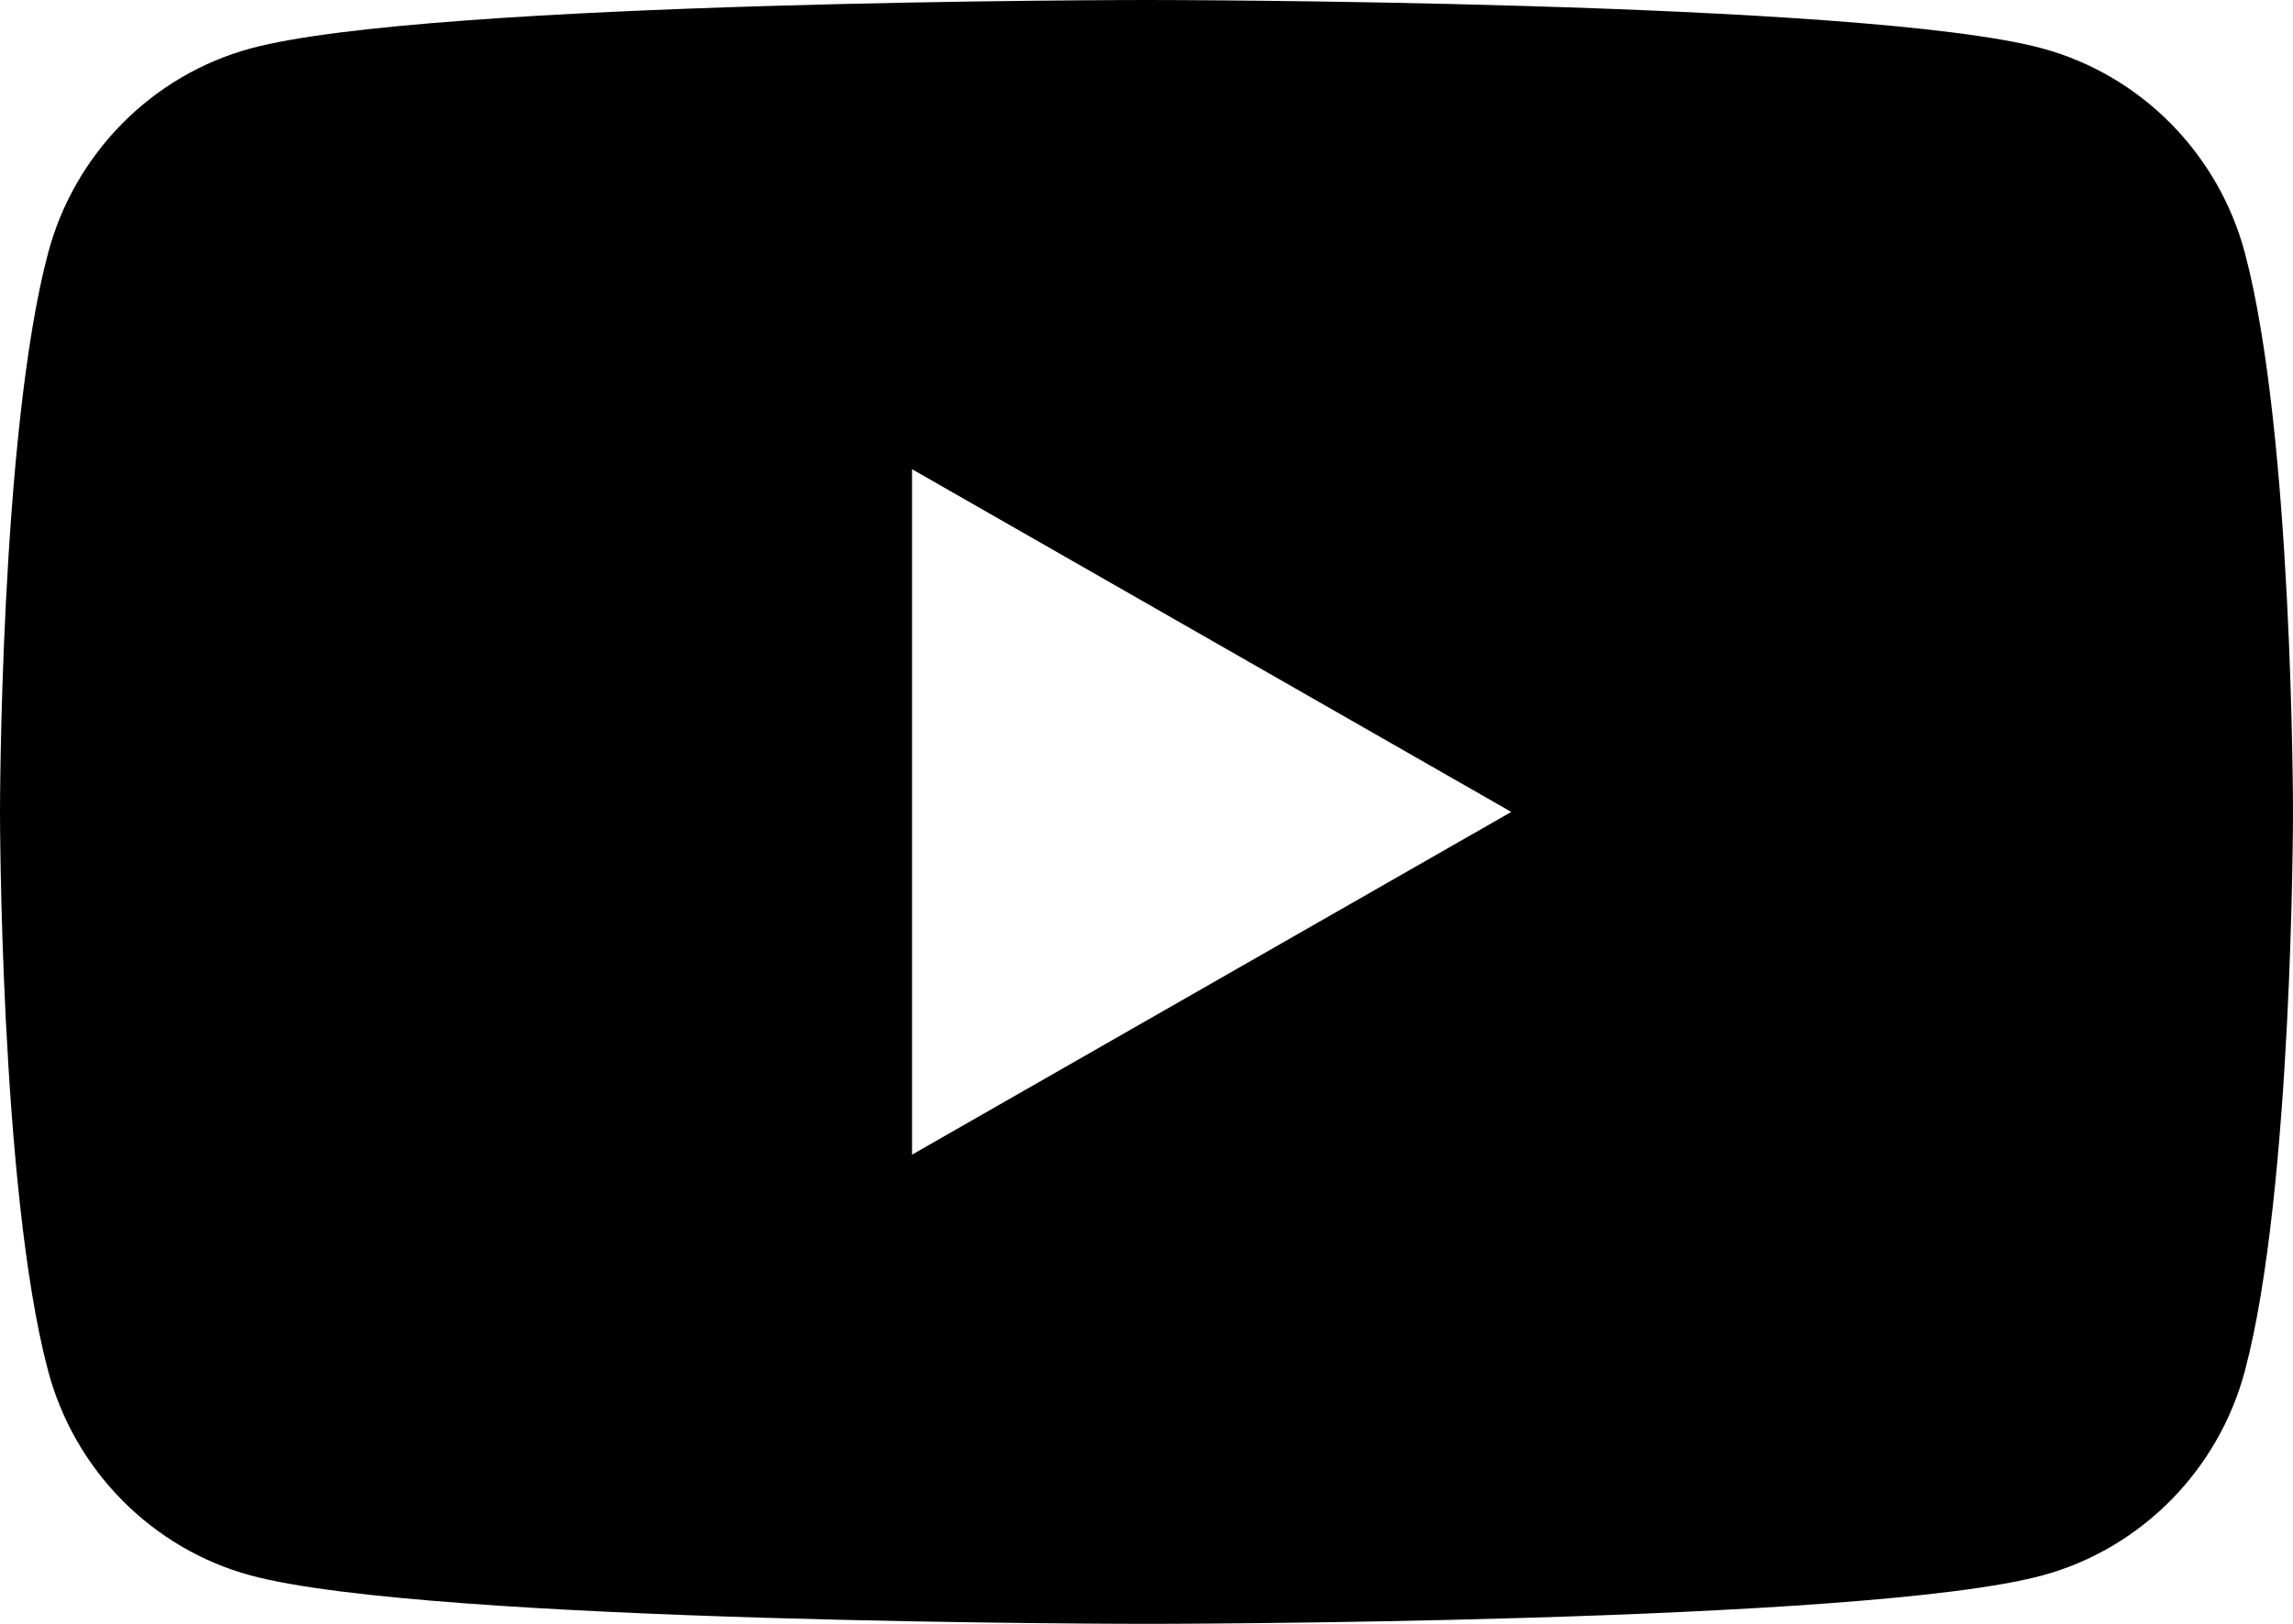
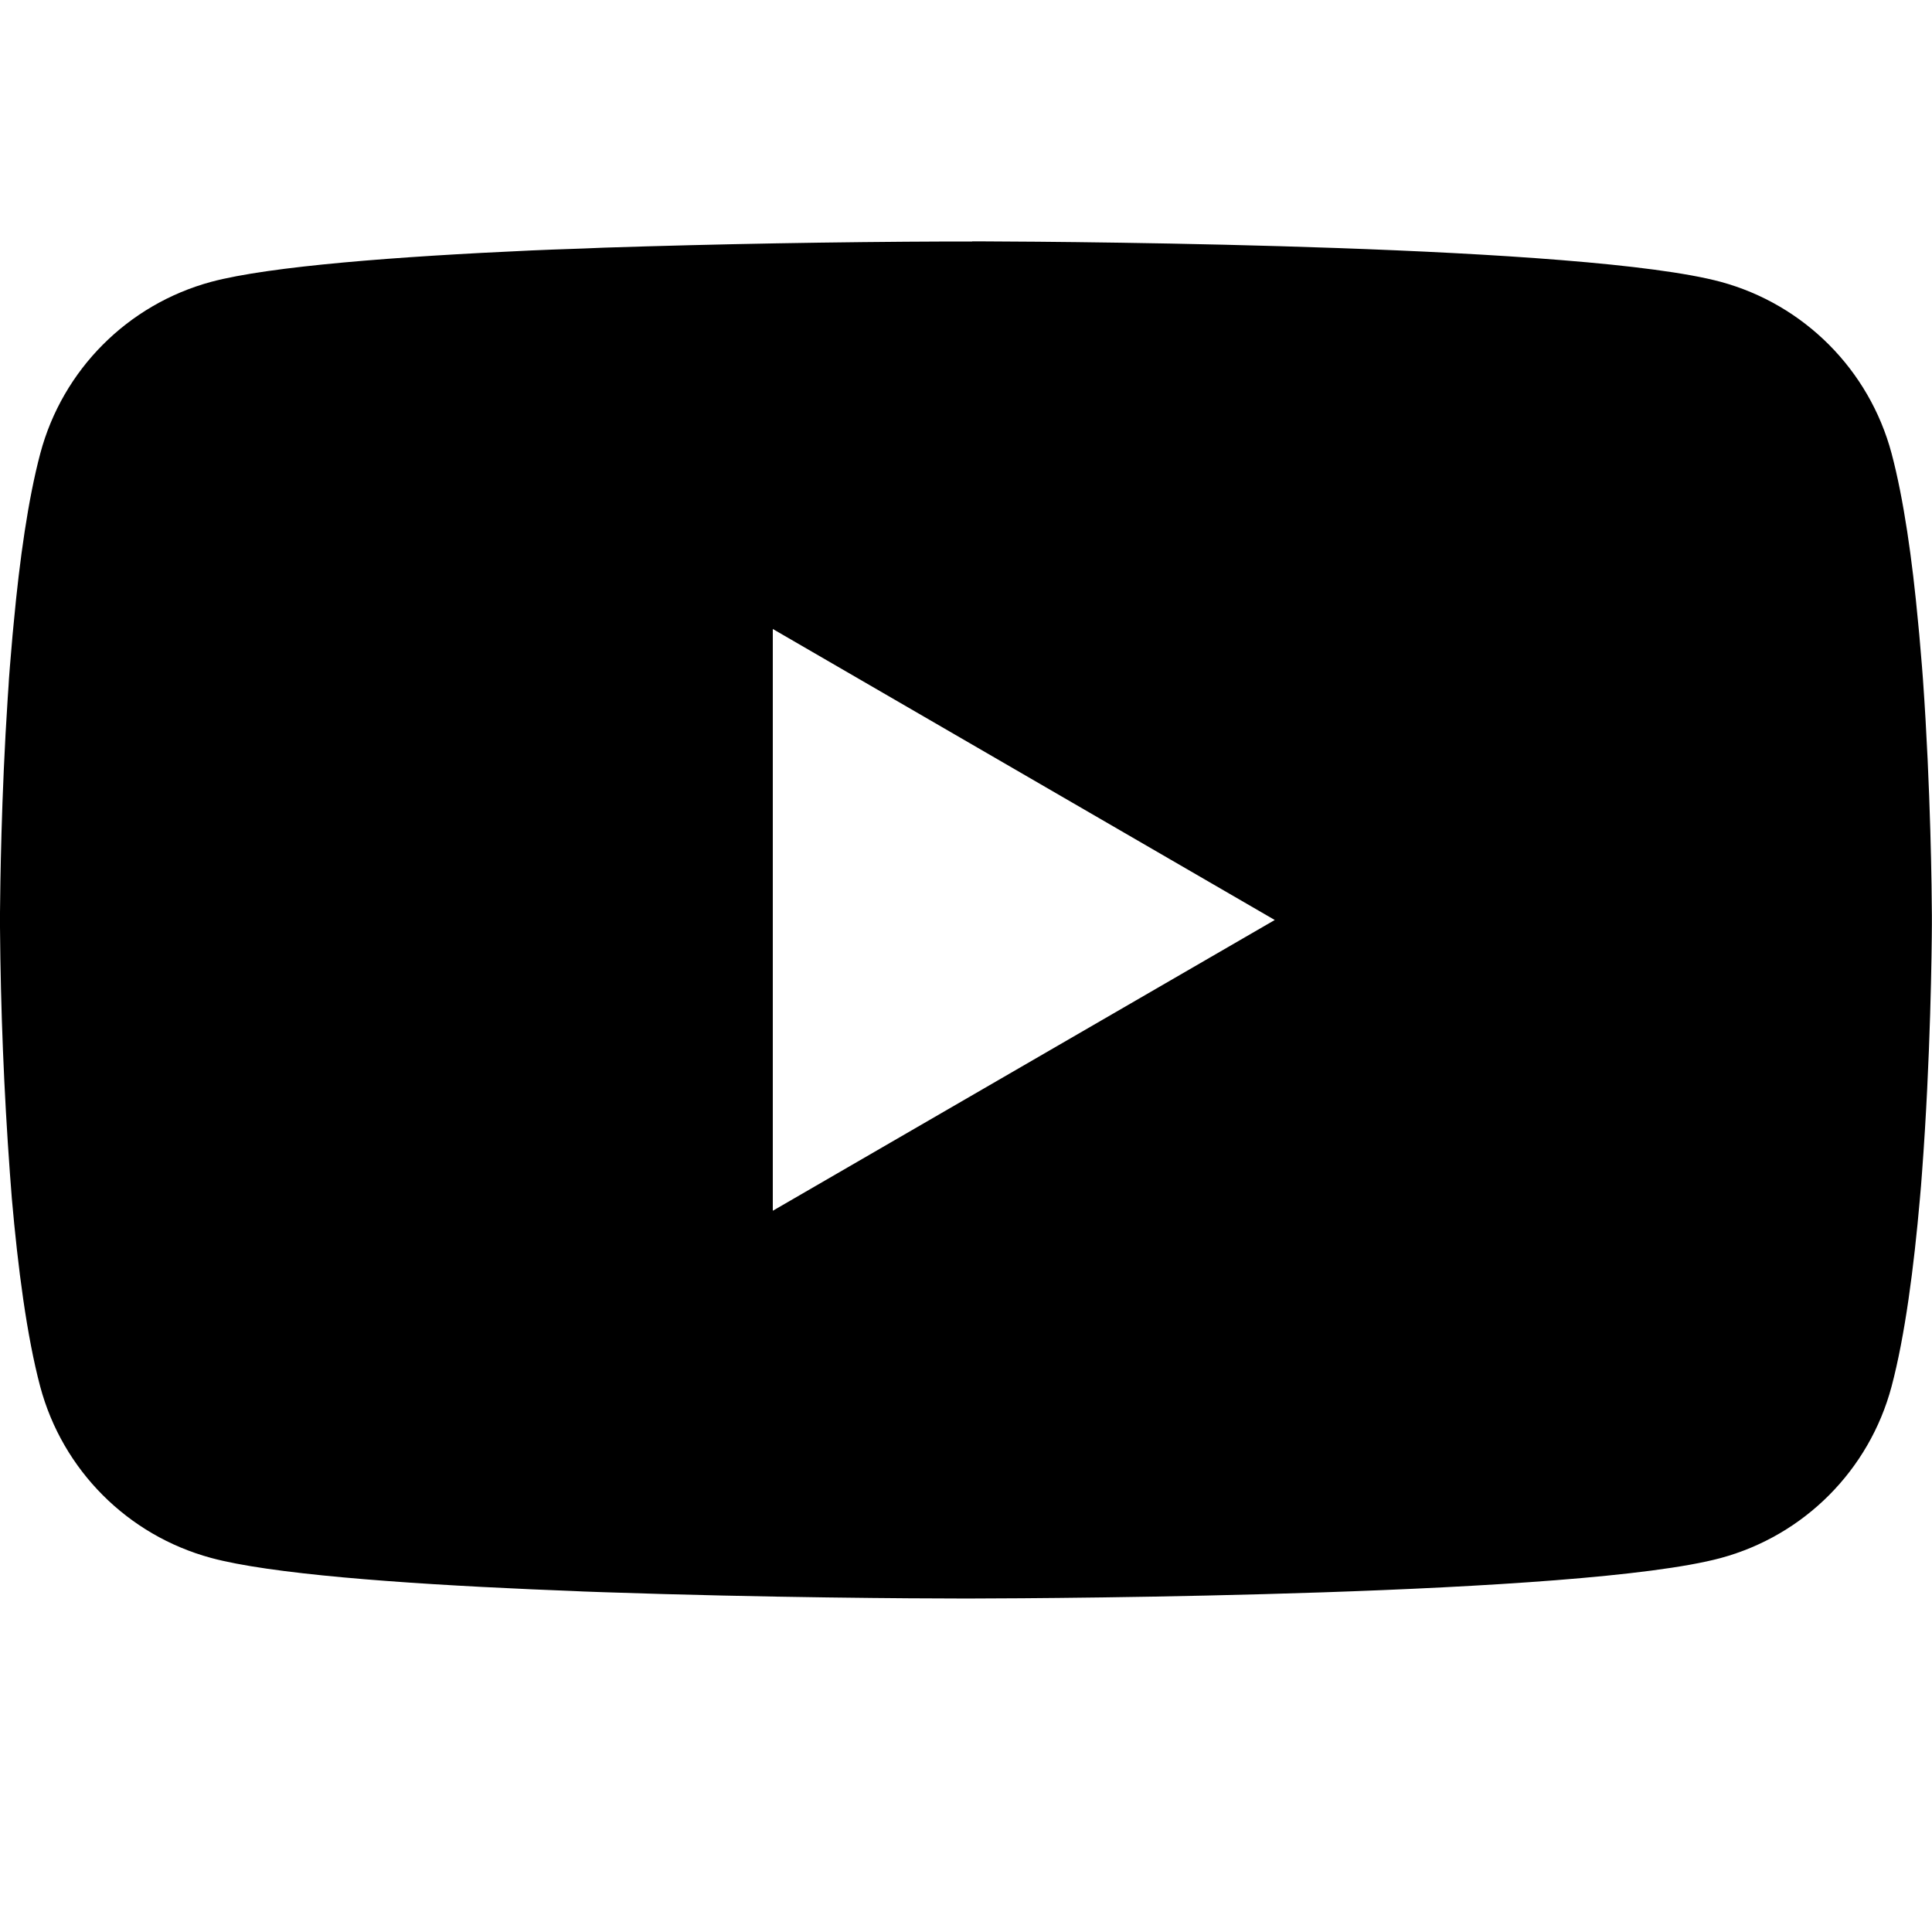
- <svg xmlns="http://www.w3.org/2000/svg" version="1.1" viewBox="0 0 24 17" style="enable-background:new 0 0 24 17;" xml:space="preserve" width="24" height="17">
-   <g>
-     <path d="M23.498,2.654 C23.222,1.609 22.409,0.787 21.377,0.507 C19.505,0 12,0 12,0 C12,0 4.495,0 2.623,0.507 C1.591,0.787 0.778,1.609 0.502,2.654 C0,4.548 0,8.5 0,8.5 C0,8.5 0,12.452 0.502,14.346 C0.778,15.391 1.591,16.213 2.623,16.493 C4.495,17 12,17 12,17 C12,17 19.505,17 21.377,16.493 C22.409,16.213 23.222,15.391 23.498,14.346 C24,12.452 24,8.5 24,8.5 C24,8.5 24,4.548 23.498,2.654 Z M9.546,12.088 L9.546,4.912 L15.818,8.5 L9.546,12.088 Z" />
-   </g>
+ <svg xmlns="http://www.w3.org/2000/svg" stroke="currentColor" fill="" stroke-width="0" viewBox="0 0 16 16" height="1em" width="1em">
+   <path d="M8.051 1.999h.089c.822.003 4.987.033 6.11.335a2.01 2.01 0 0 1 1.415 1.42c.101.38.172.883.22 1.402l.01.104.022.26.008.104c.065.914.073 1.77.074 1.957v.075c-.001.194-.01 1.108-.082 2.06l-.008.105-.009.104c-.05.572-.124 1.14-.235 1.558a2.007 2.007 0 0 1-1.415 1.42c-1.16.312-5.569.334-6.18.335h-.142c-.309 0-1.587-.006-2.927-.052l-.17-.006-.087-.004-.171-.007-.171-.007c-1.11-.049-2.167-.128-2.654-.26a2.007 2.007 0 0 1-1.415-1.419c-.111-.417-.185-.986-.235-1.558L.09 9.82l-.008-.104A31.4 31.4 0 0 1 0 7.68v-.123c.002-.215.01-.958.064-1.778l.007-.103.003-.052.008-.104.022-.26.01-.104c.048-.519.119-1.023.22-1.402a2.007 2.007 0 0 1 1.415-1.42c.487-.13 1.544-.21 2.654-.26l.17-.007.172-.006.086-.003.171-.007A99.788 99.788 0 0 1 7.858 2h.193zM6.4 5.209v4.818l4.157-2.408L6.4 5.209z" />
</svg>
